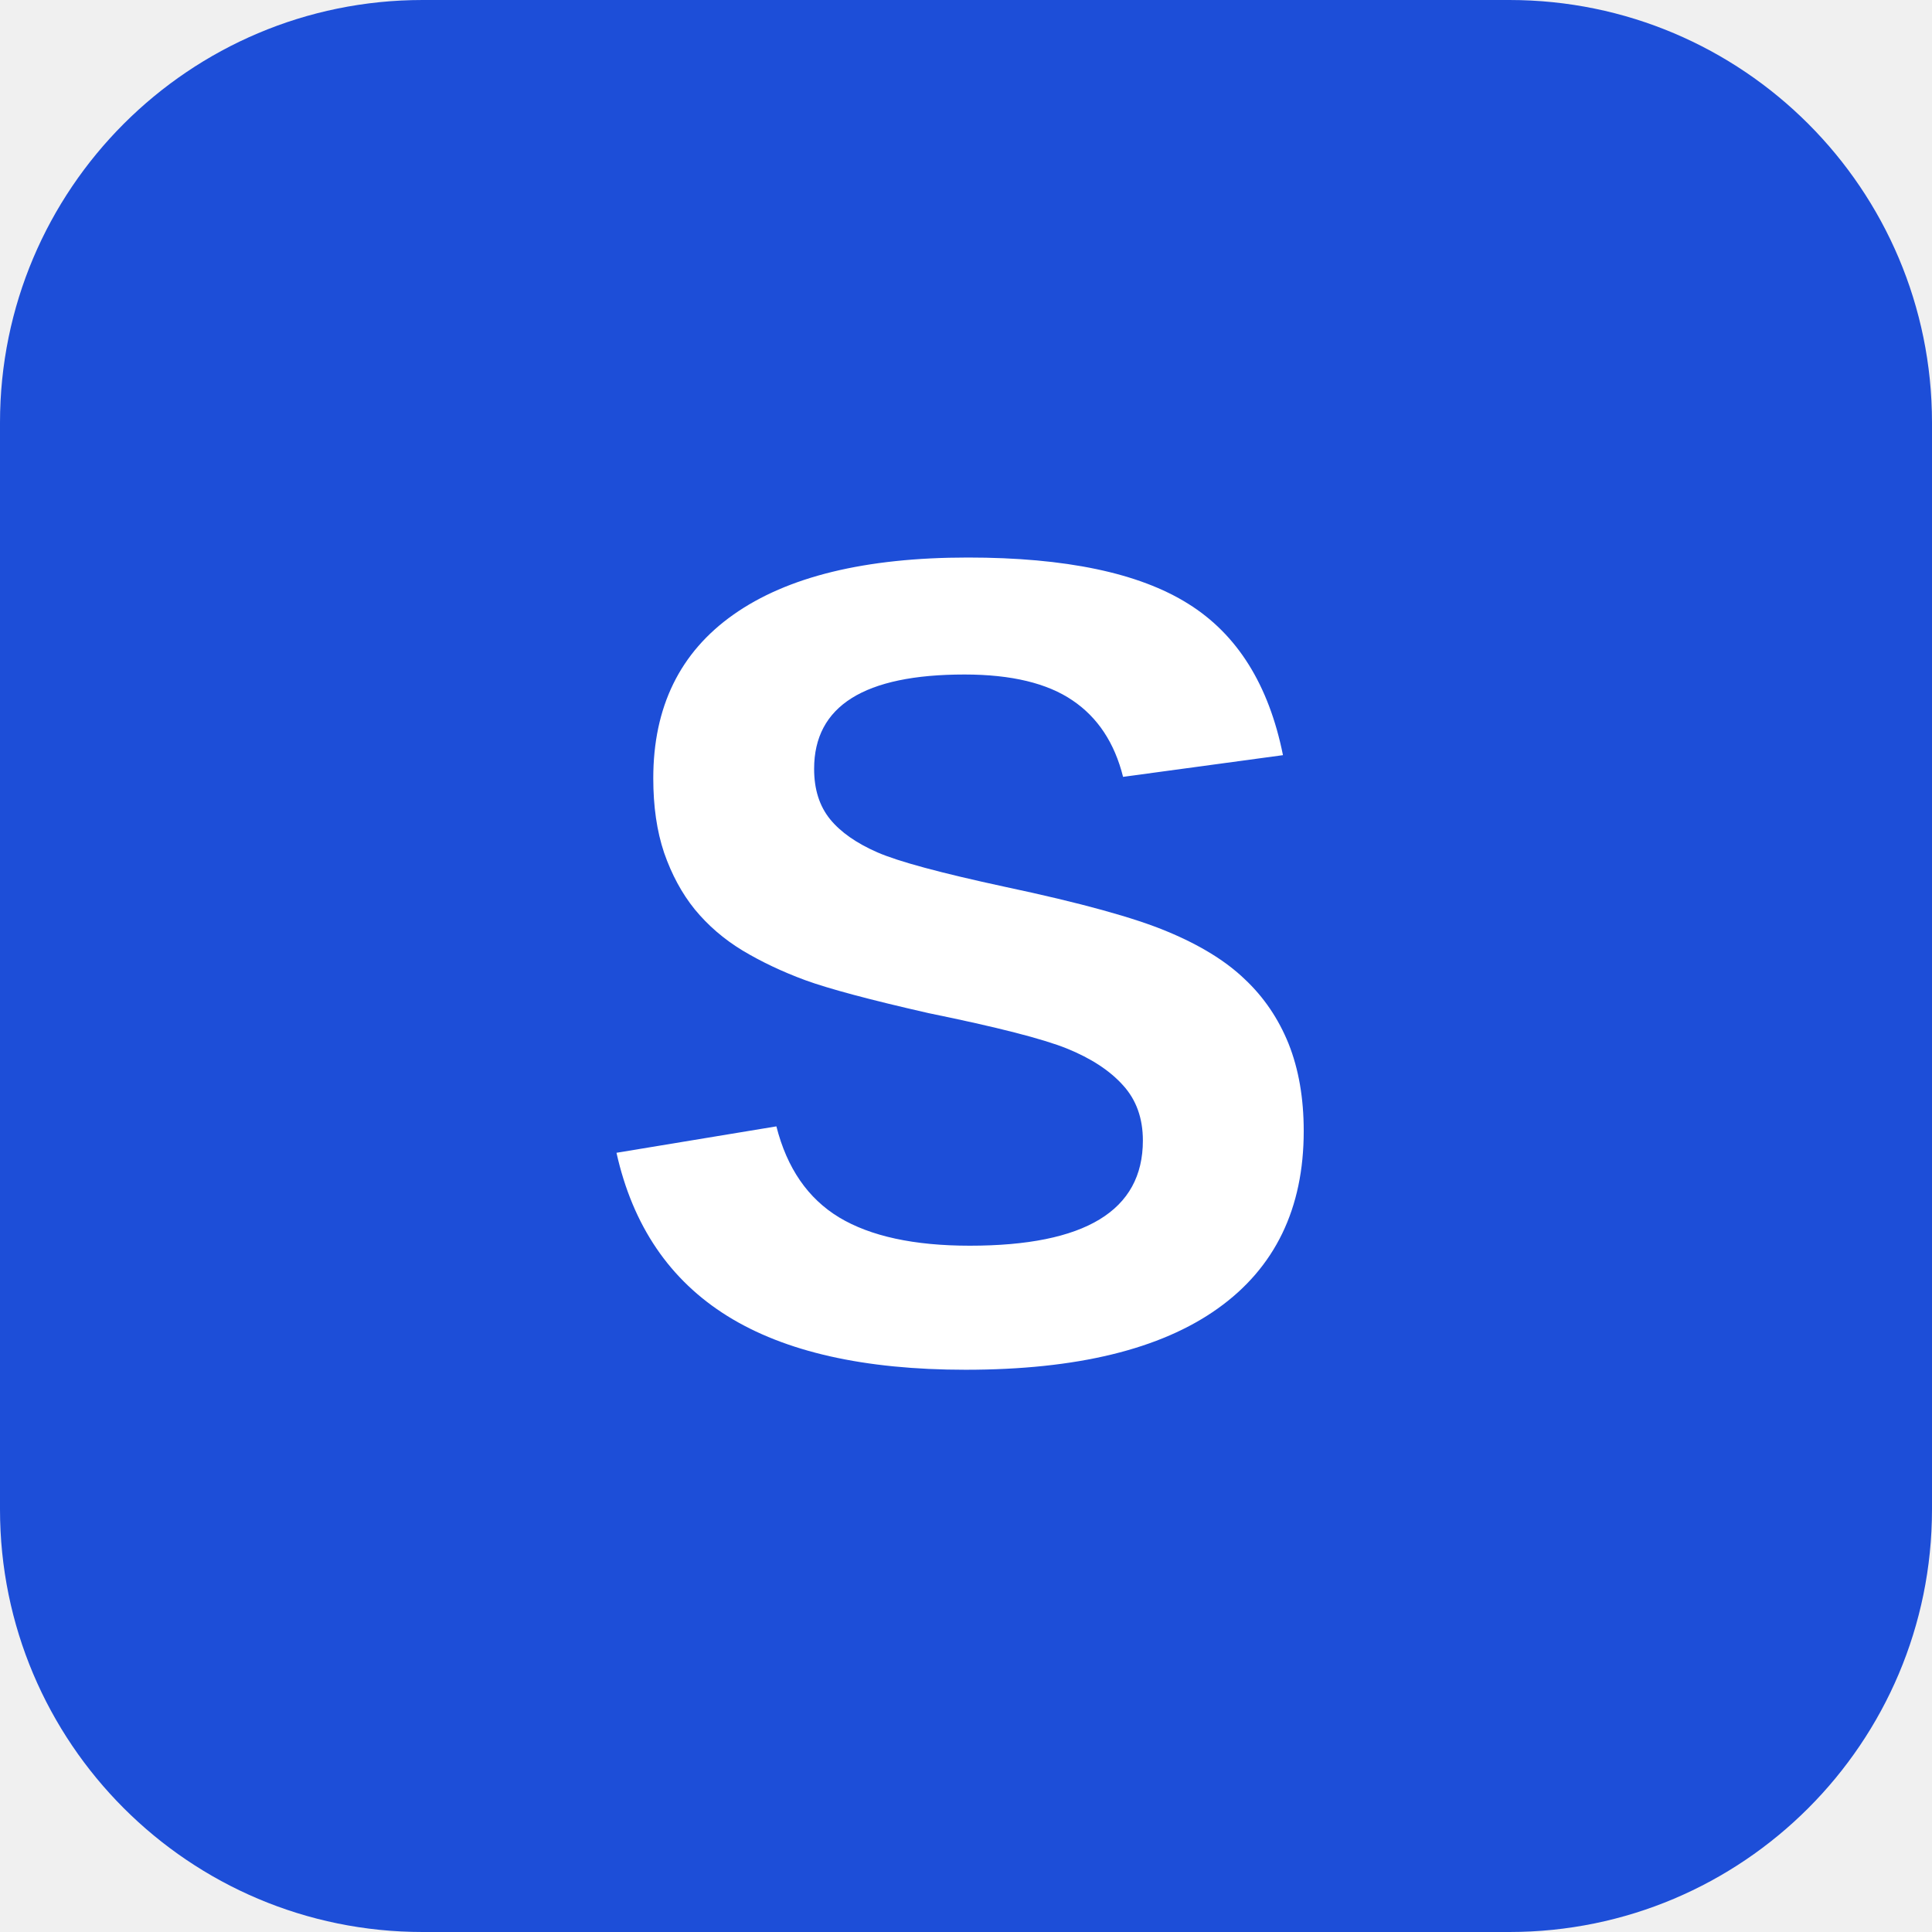
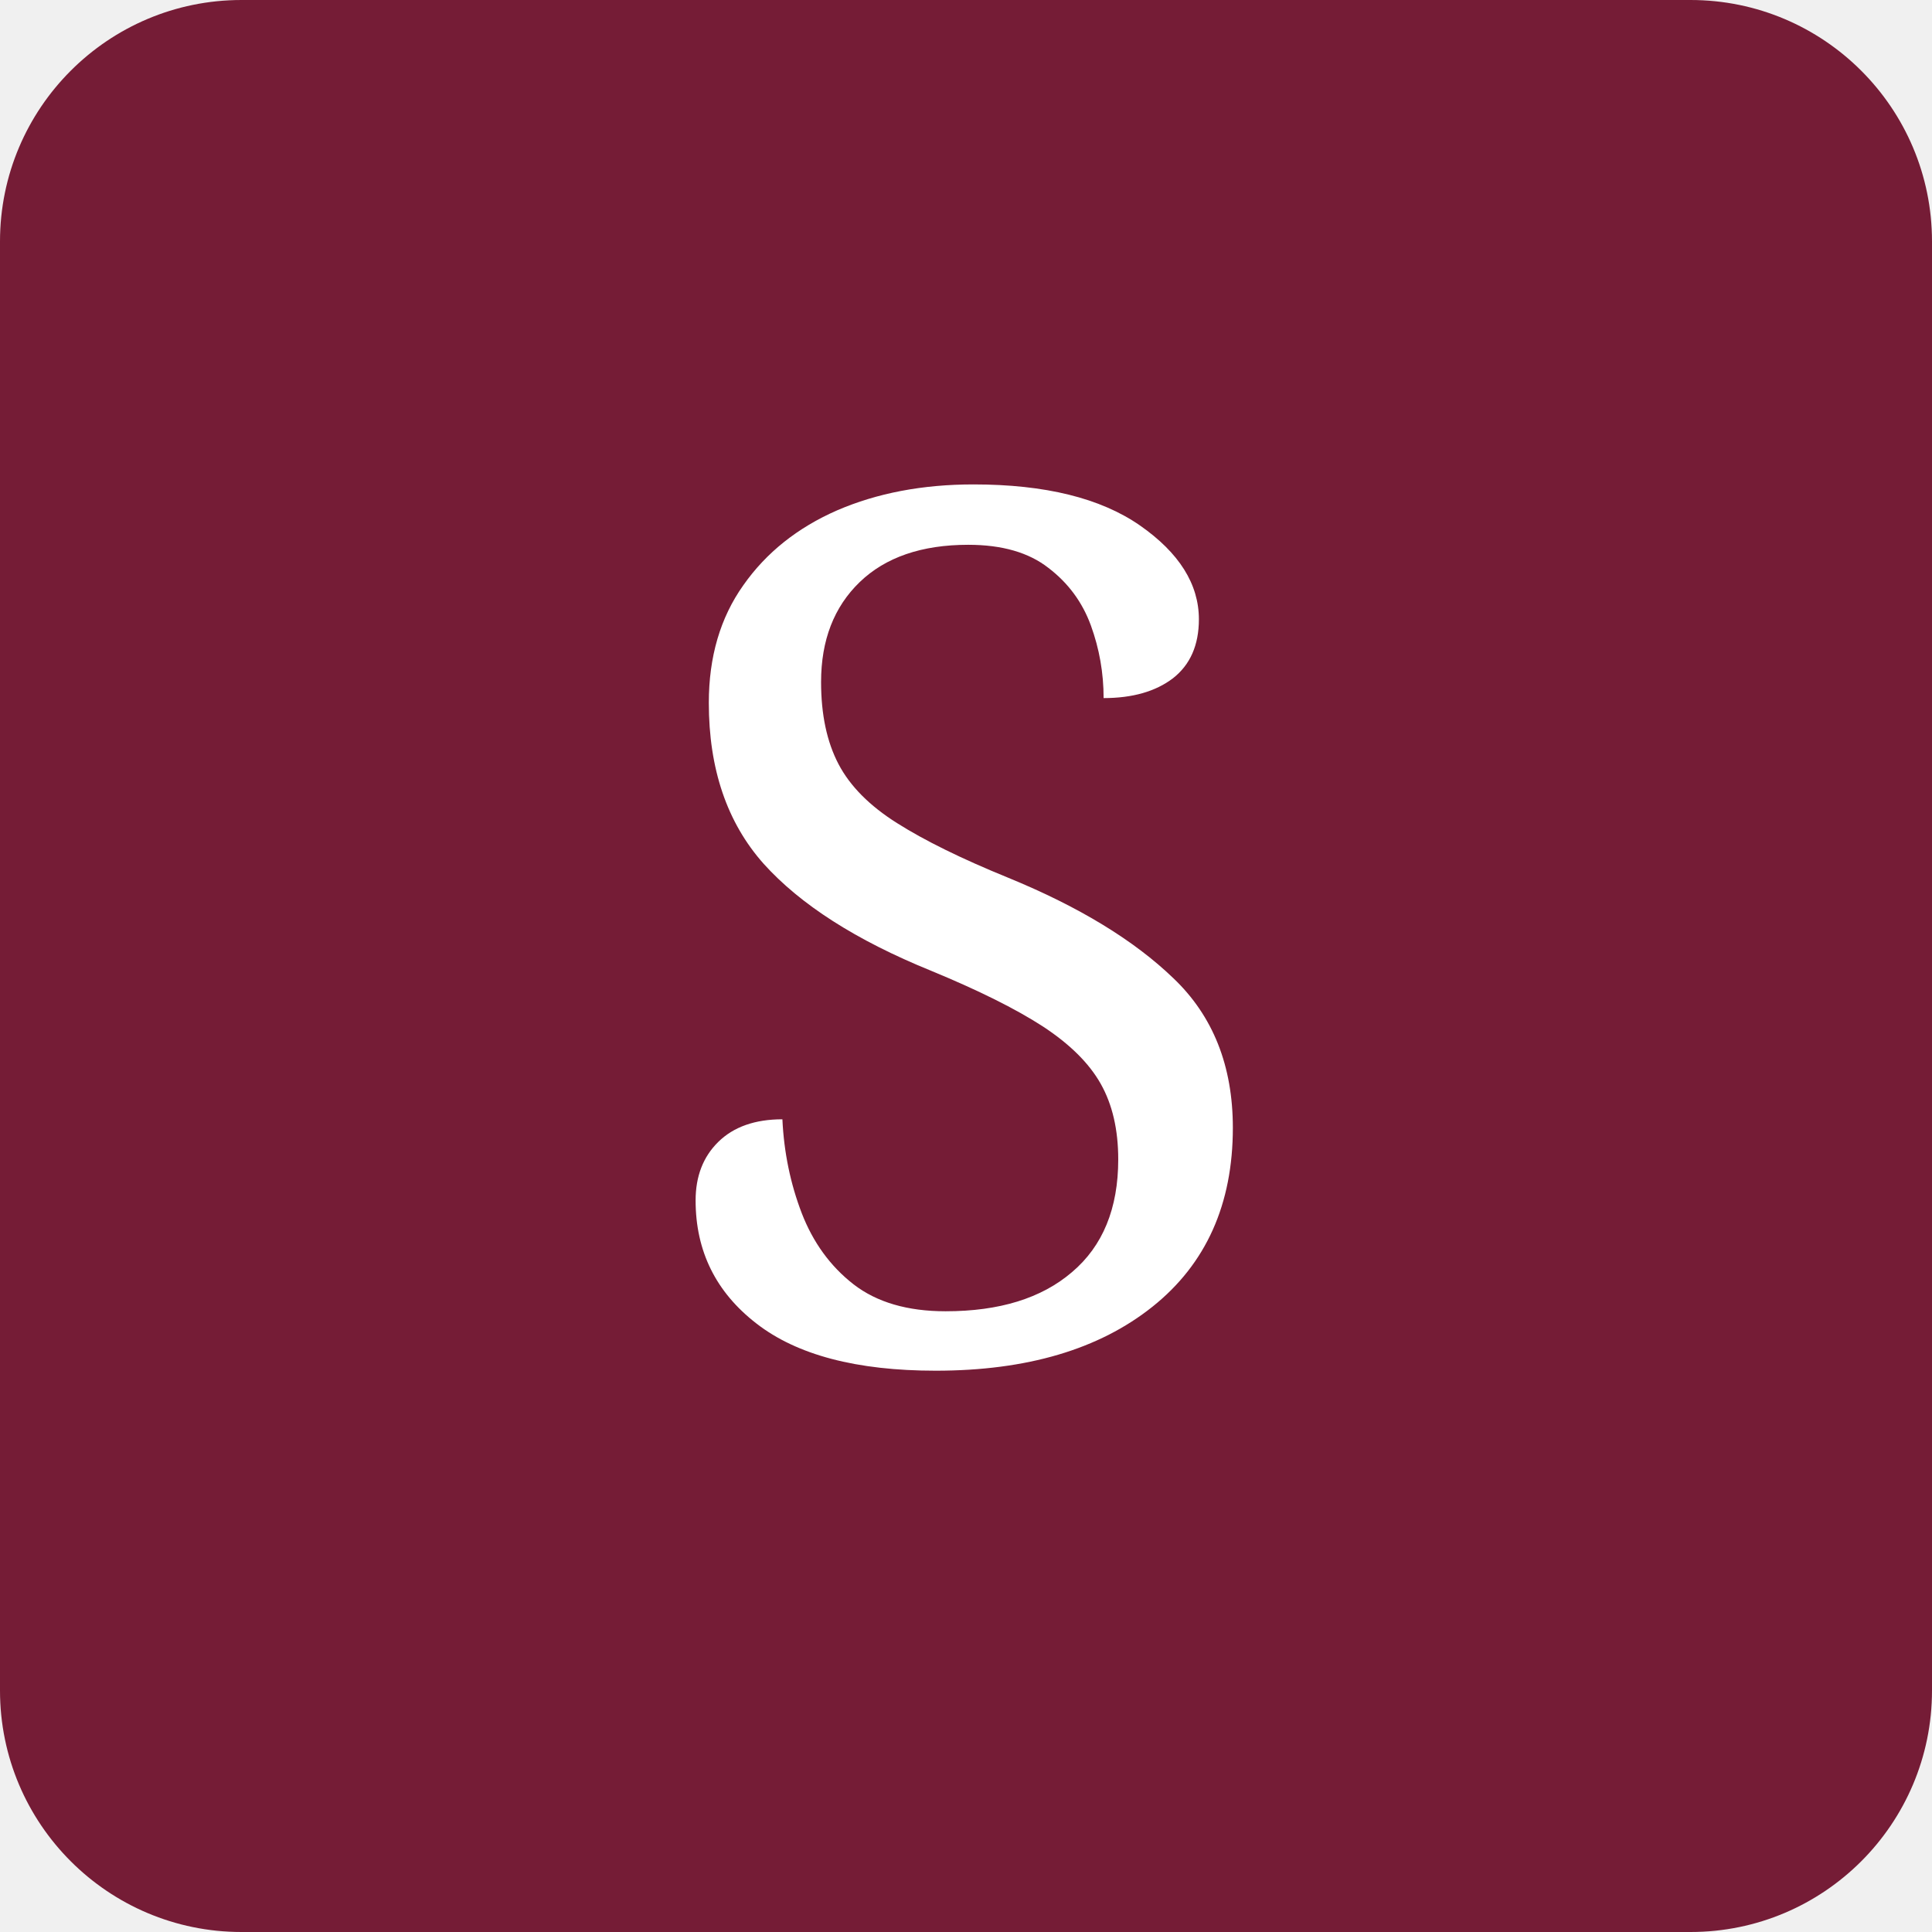
<svg xmlns="http://www.w3.org/2000/svg" viewBox="0 0 64 64">
-   <rect width="64" height="64" rx="14" fill="#1d4ed8" />
-   <text x="32" y="45" font-family="system-ui,Arial,sans-serif" font-size="38" font-weight="900" text-anchor="middle" fill="#fff">S</text>
+   <rect width="64" height="64" rx="8" fill="#751c36" />
+   <text x="32" y="45" font-family="Georgia,serif" font-size="40" text-anchor="middle" fill="#fff">S</text>
</svg>
